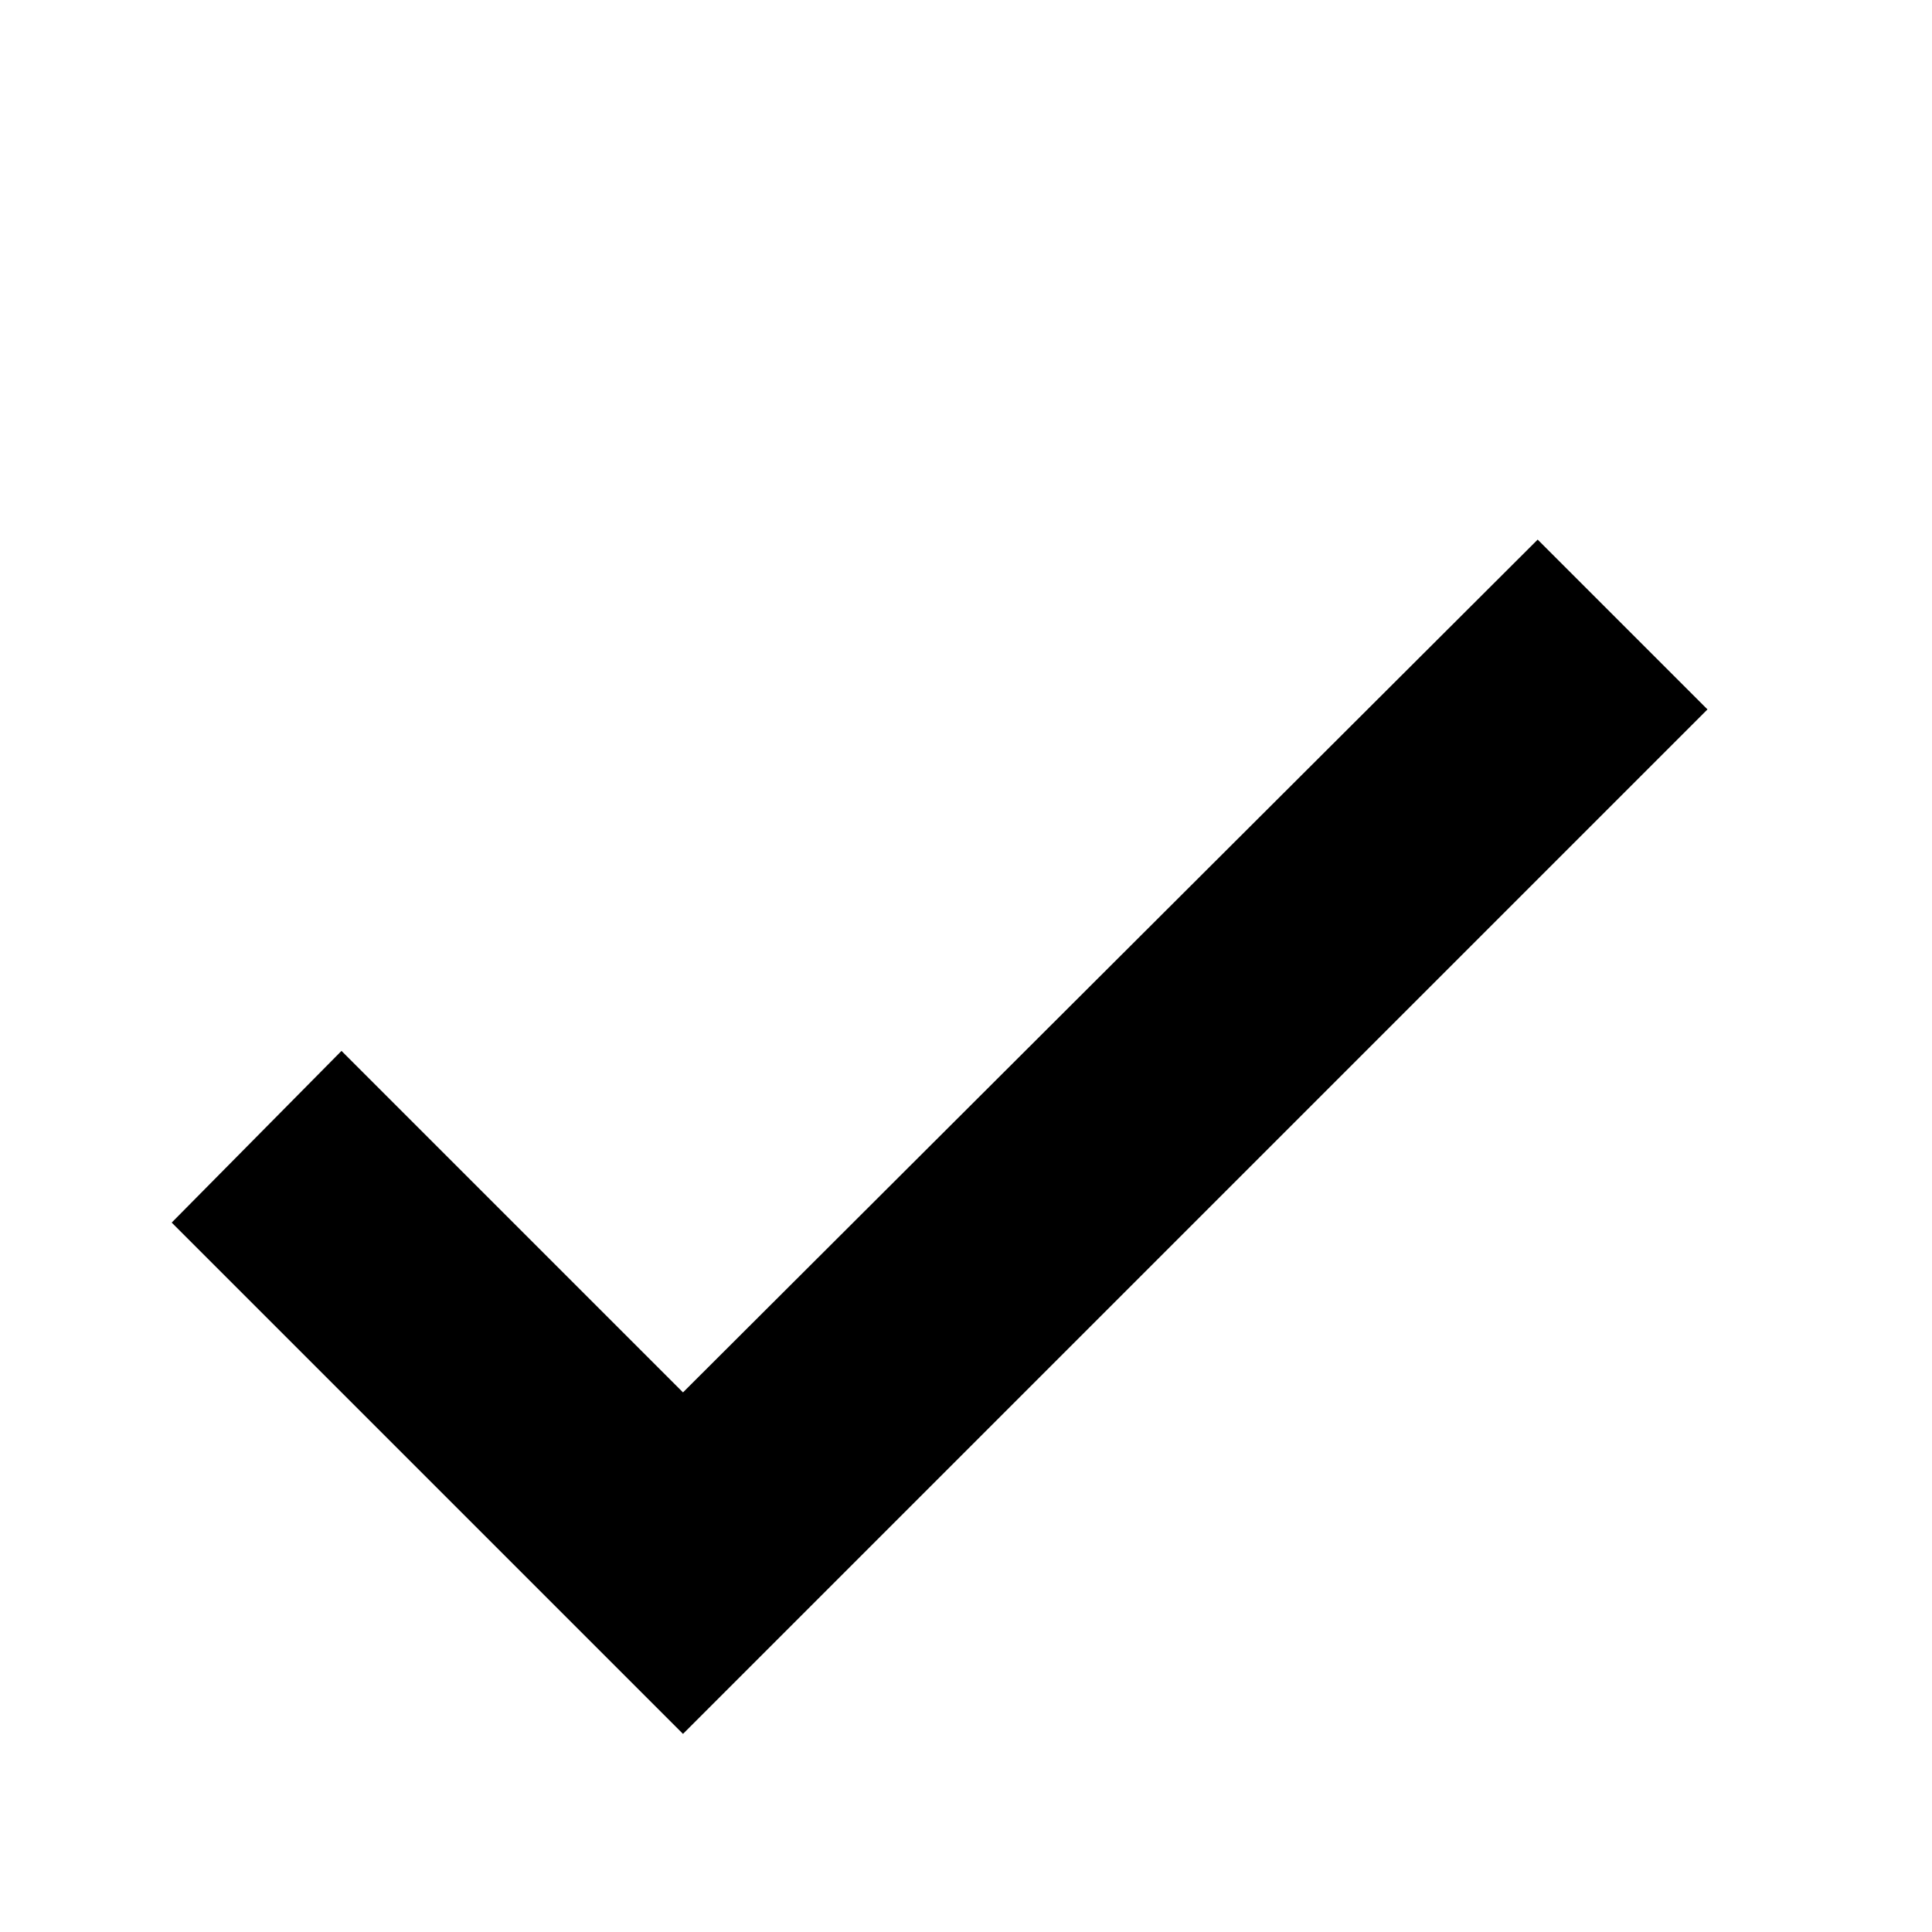
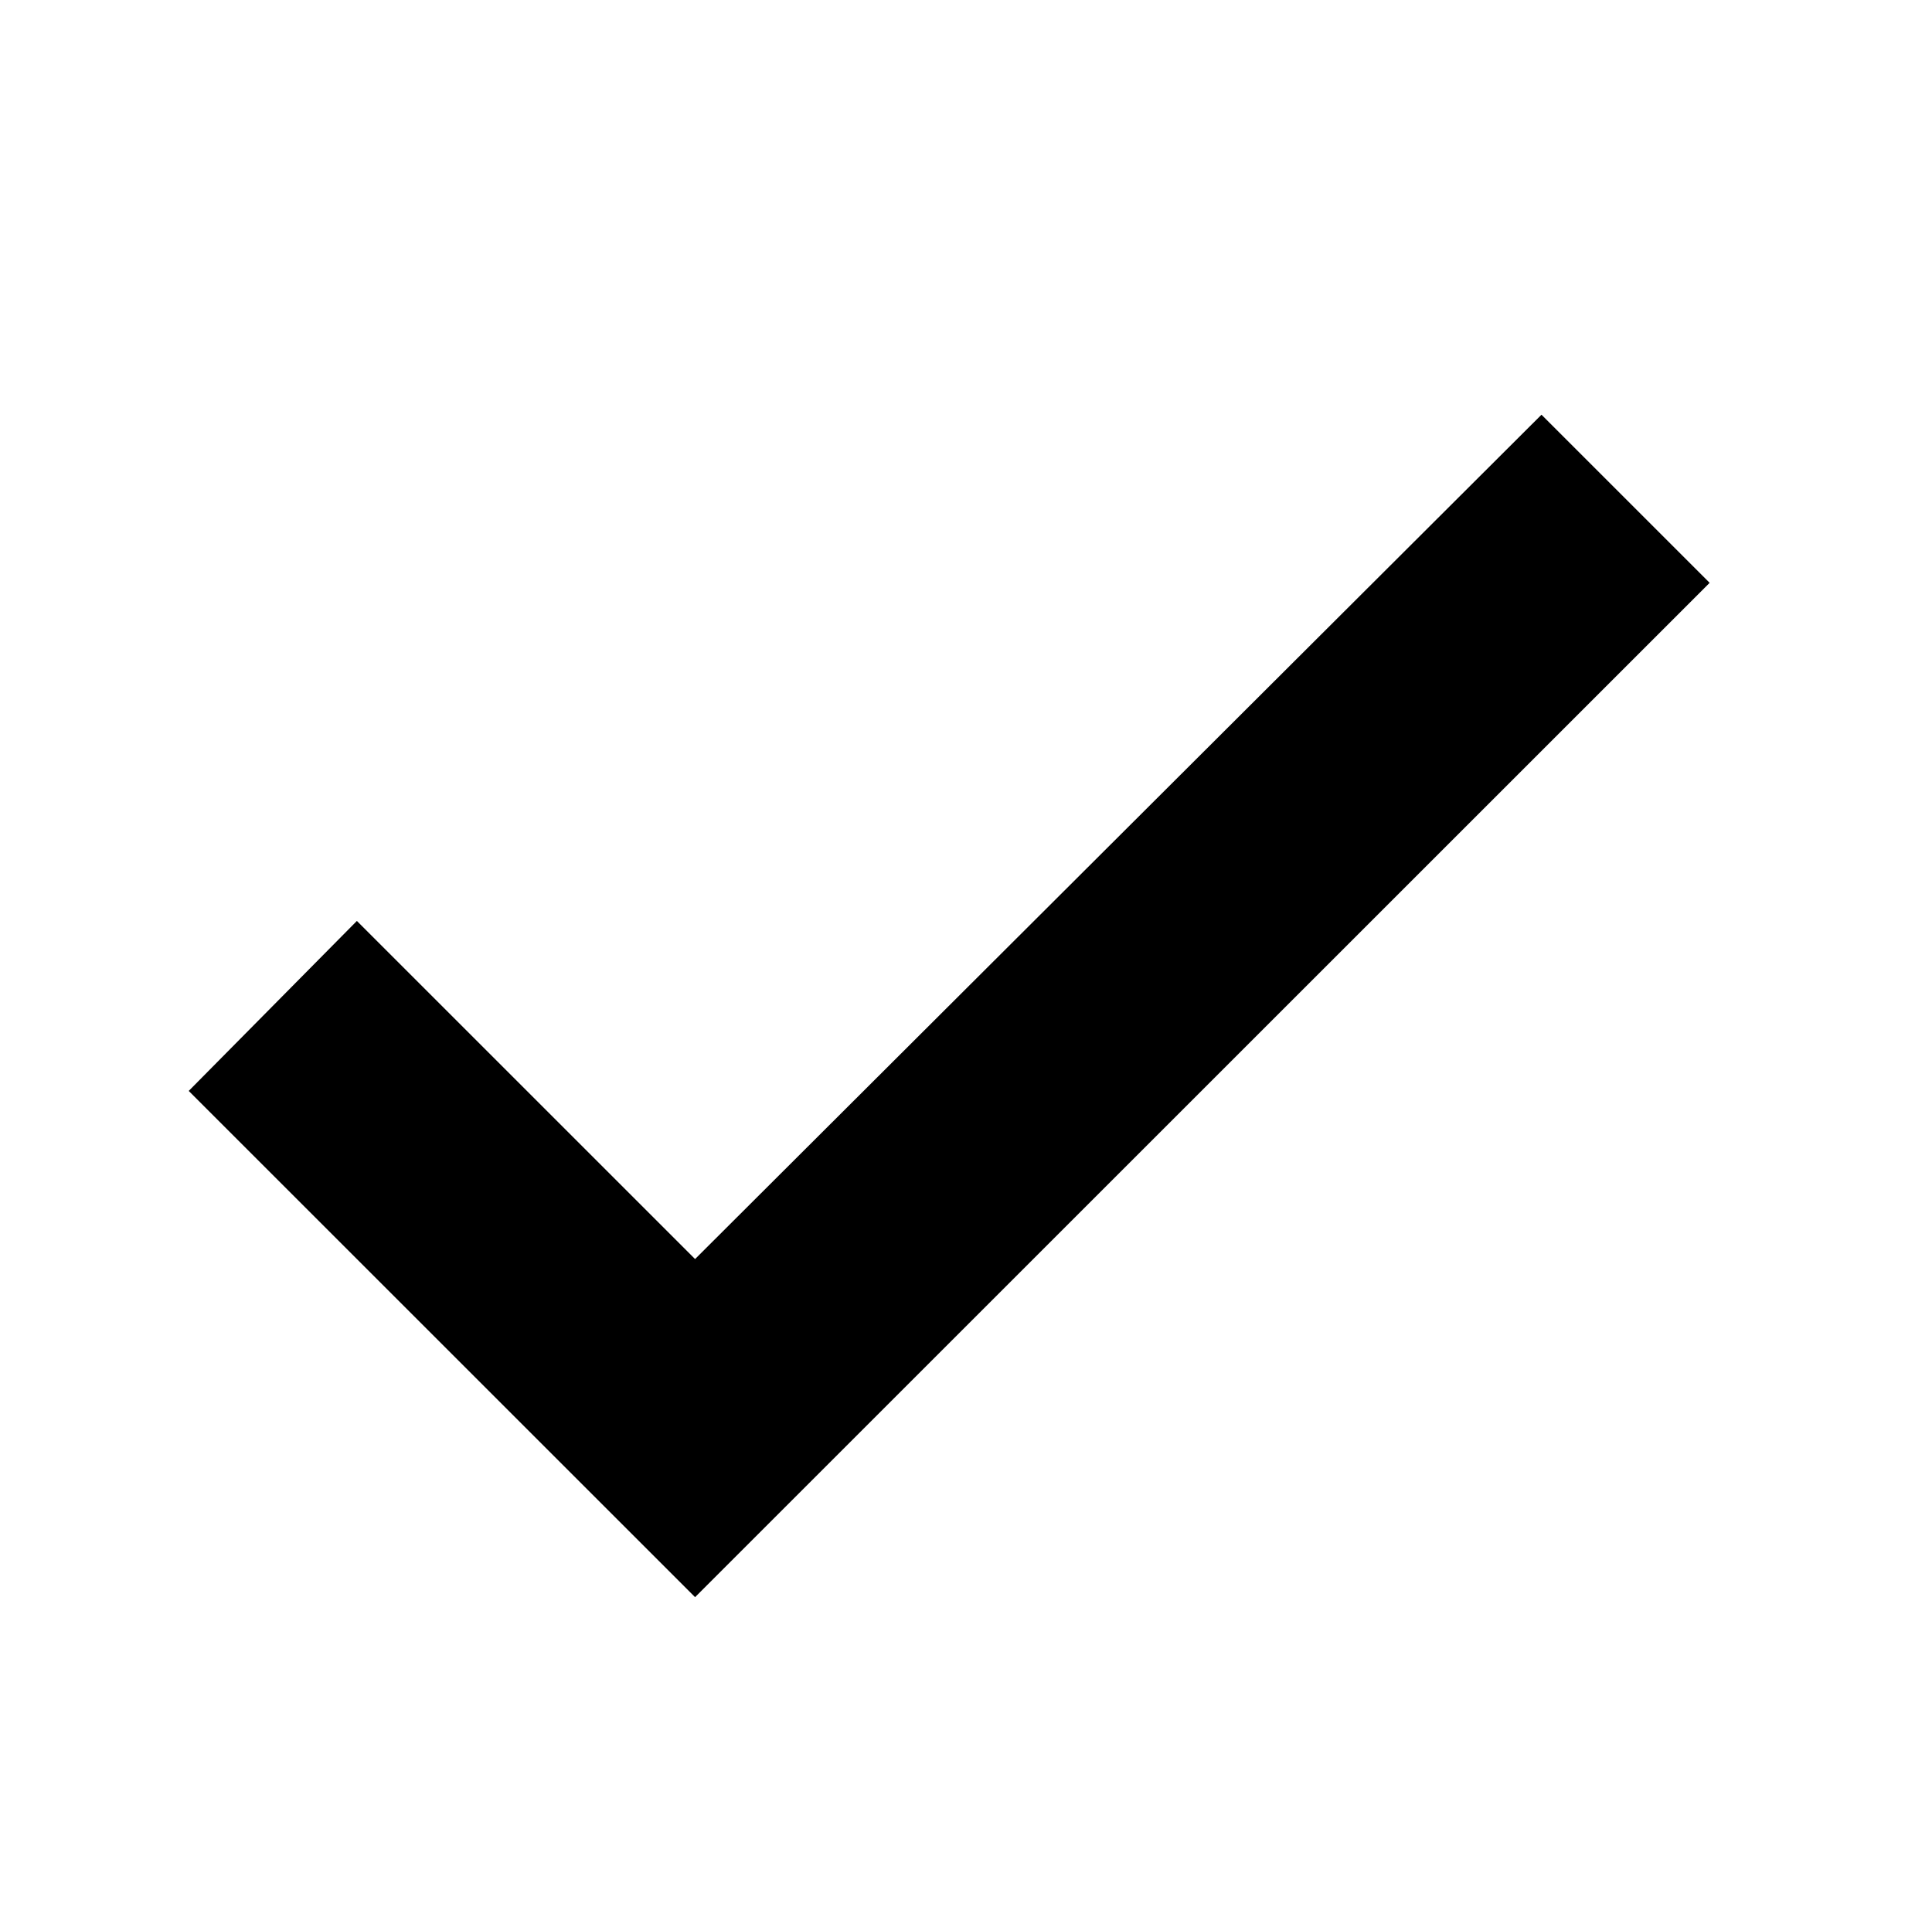
- <svg xmlns="http://www.w3.org/2000/svg" version="1.1" viewBox="0 -64 1024 1024">
+ <svg xmlns="http://www.w3.org/2000/svg" version="1.1" viewBox="-10 0 1034 1024">
  <g transform="matrix(1 0 0 -1 0 960)">
    <path fill="currentColor" d="M815 738l-453 -452l-181 181l-90 -91l271 -271l543 543z" />
  </g>
</svg>
